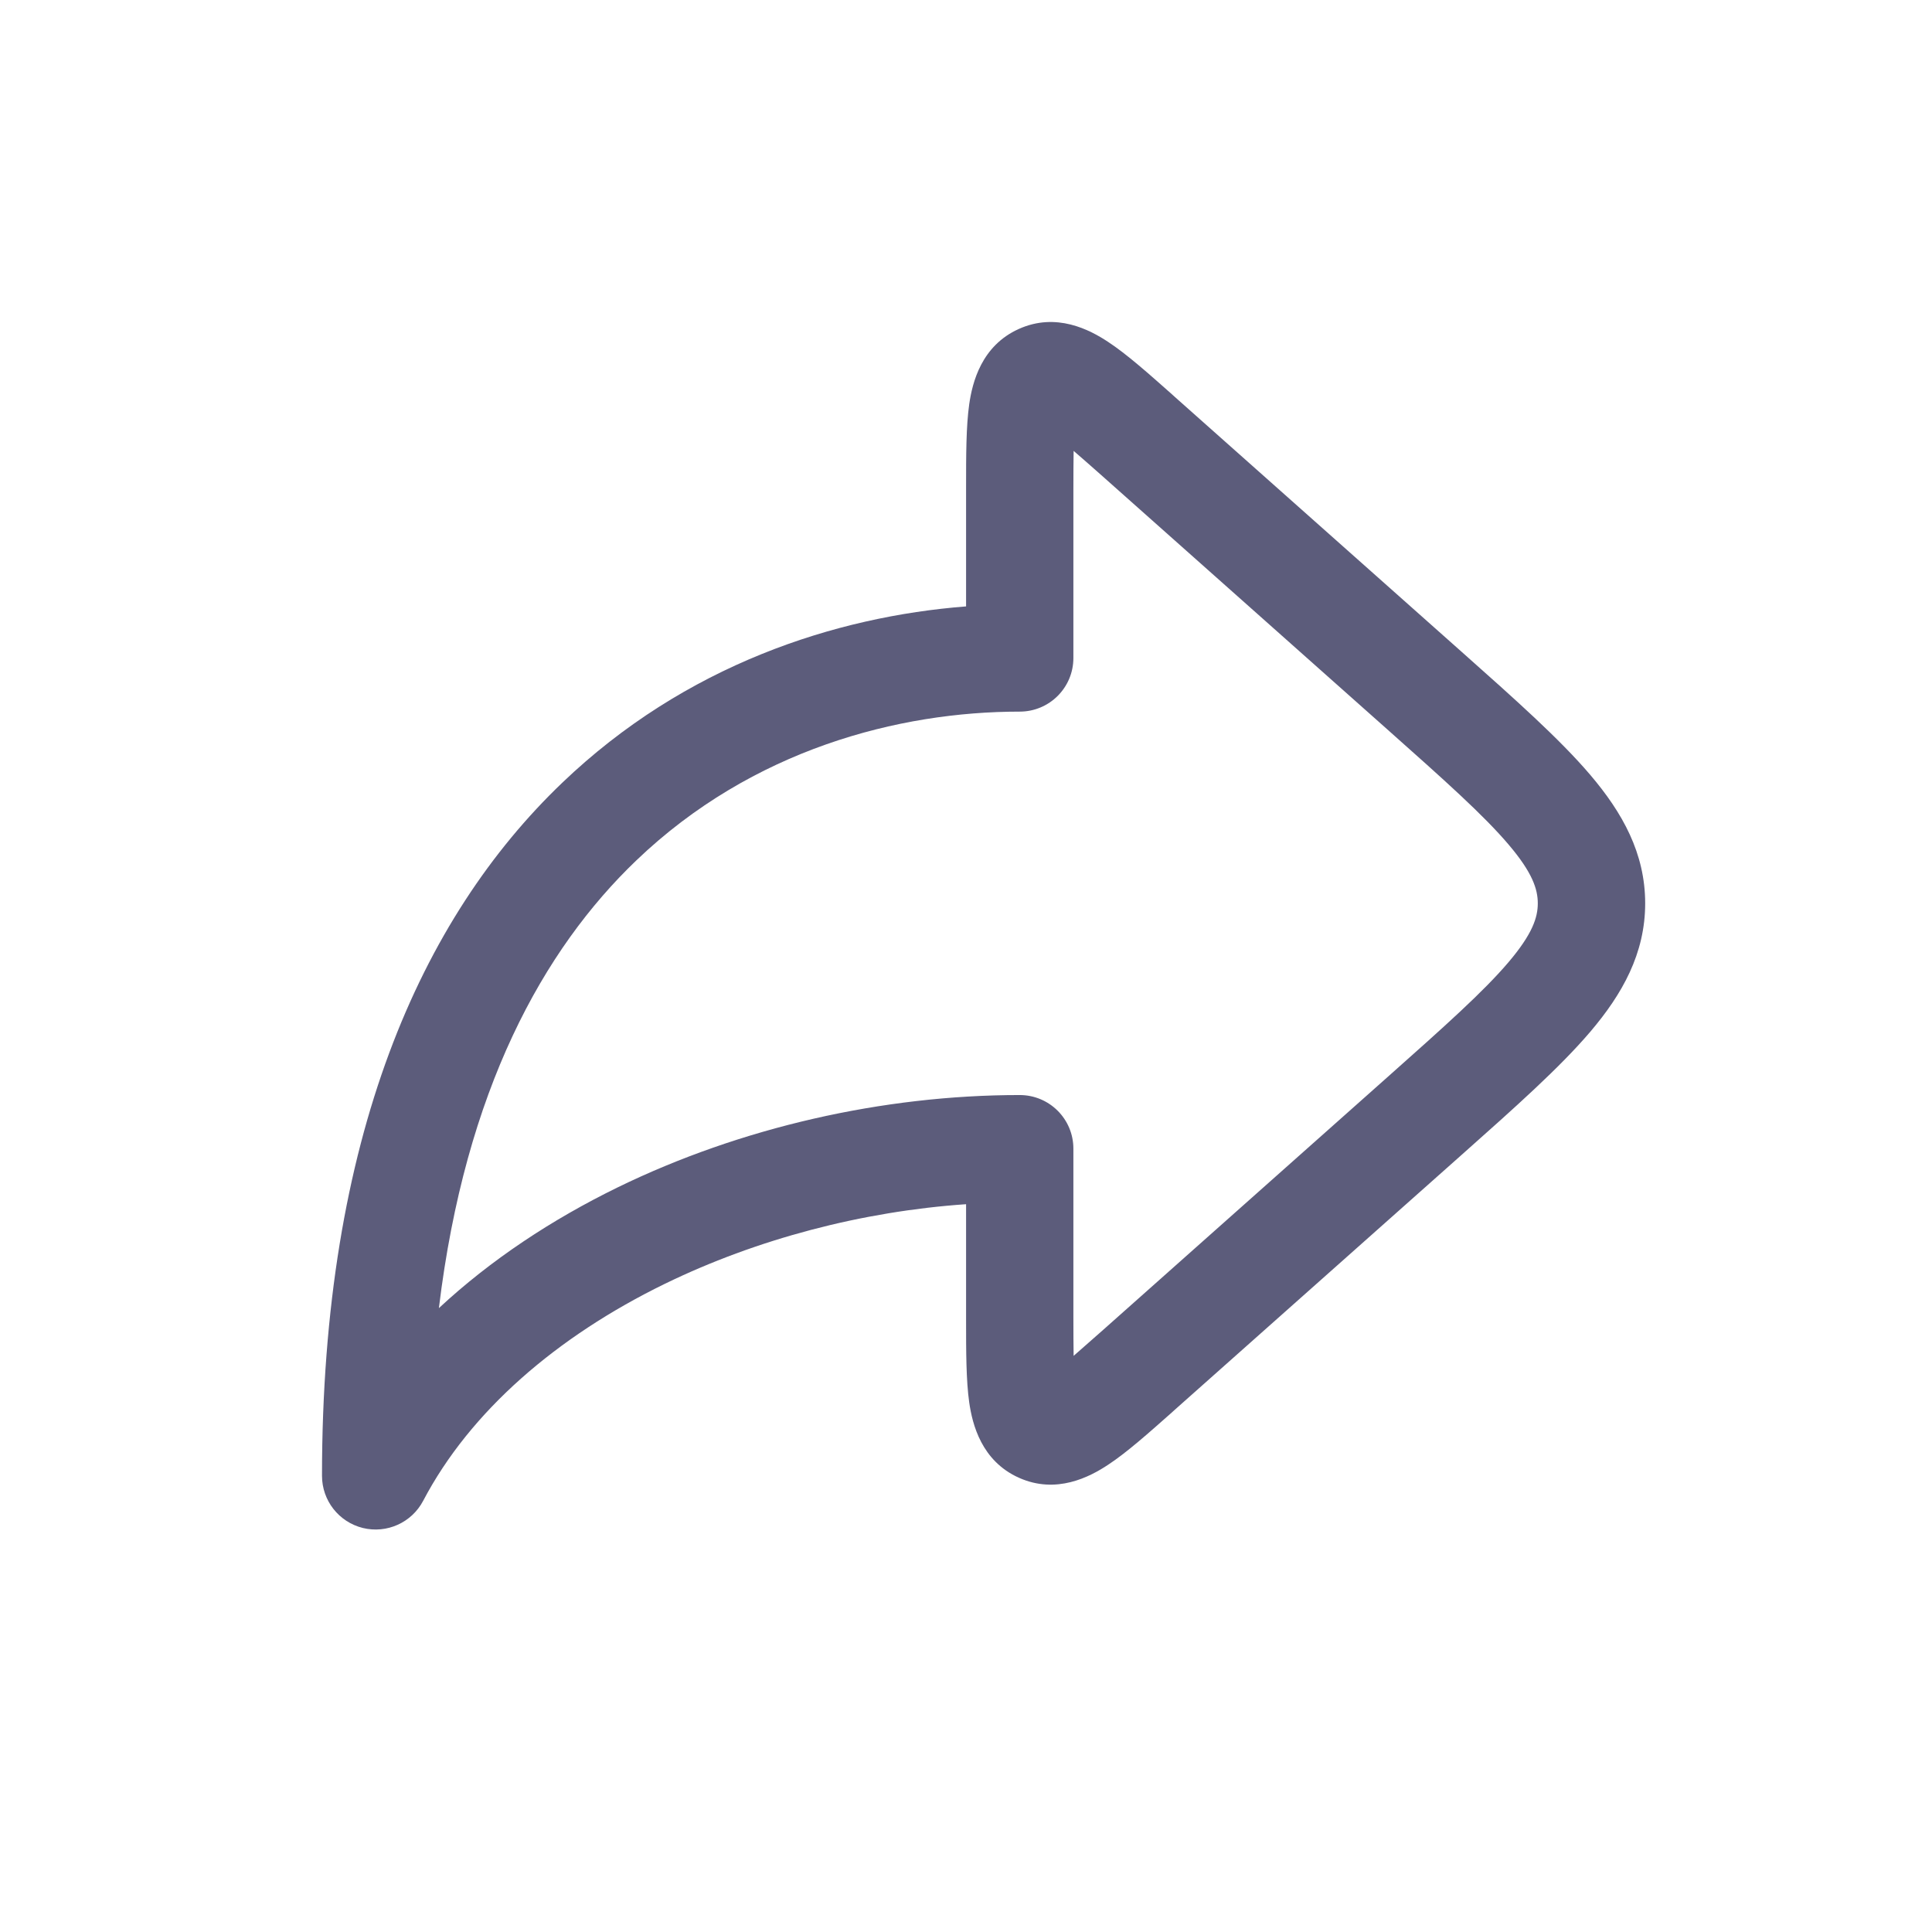
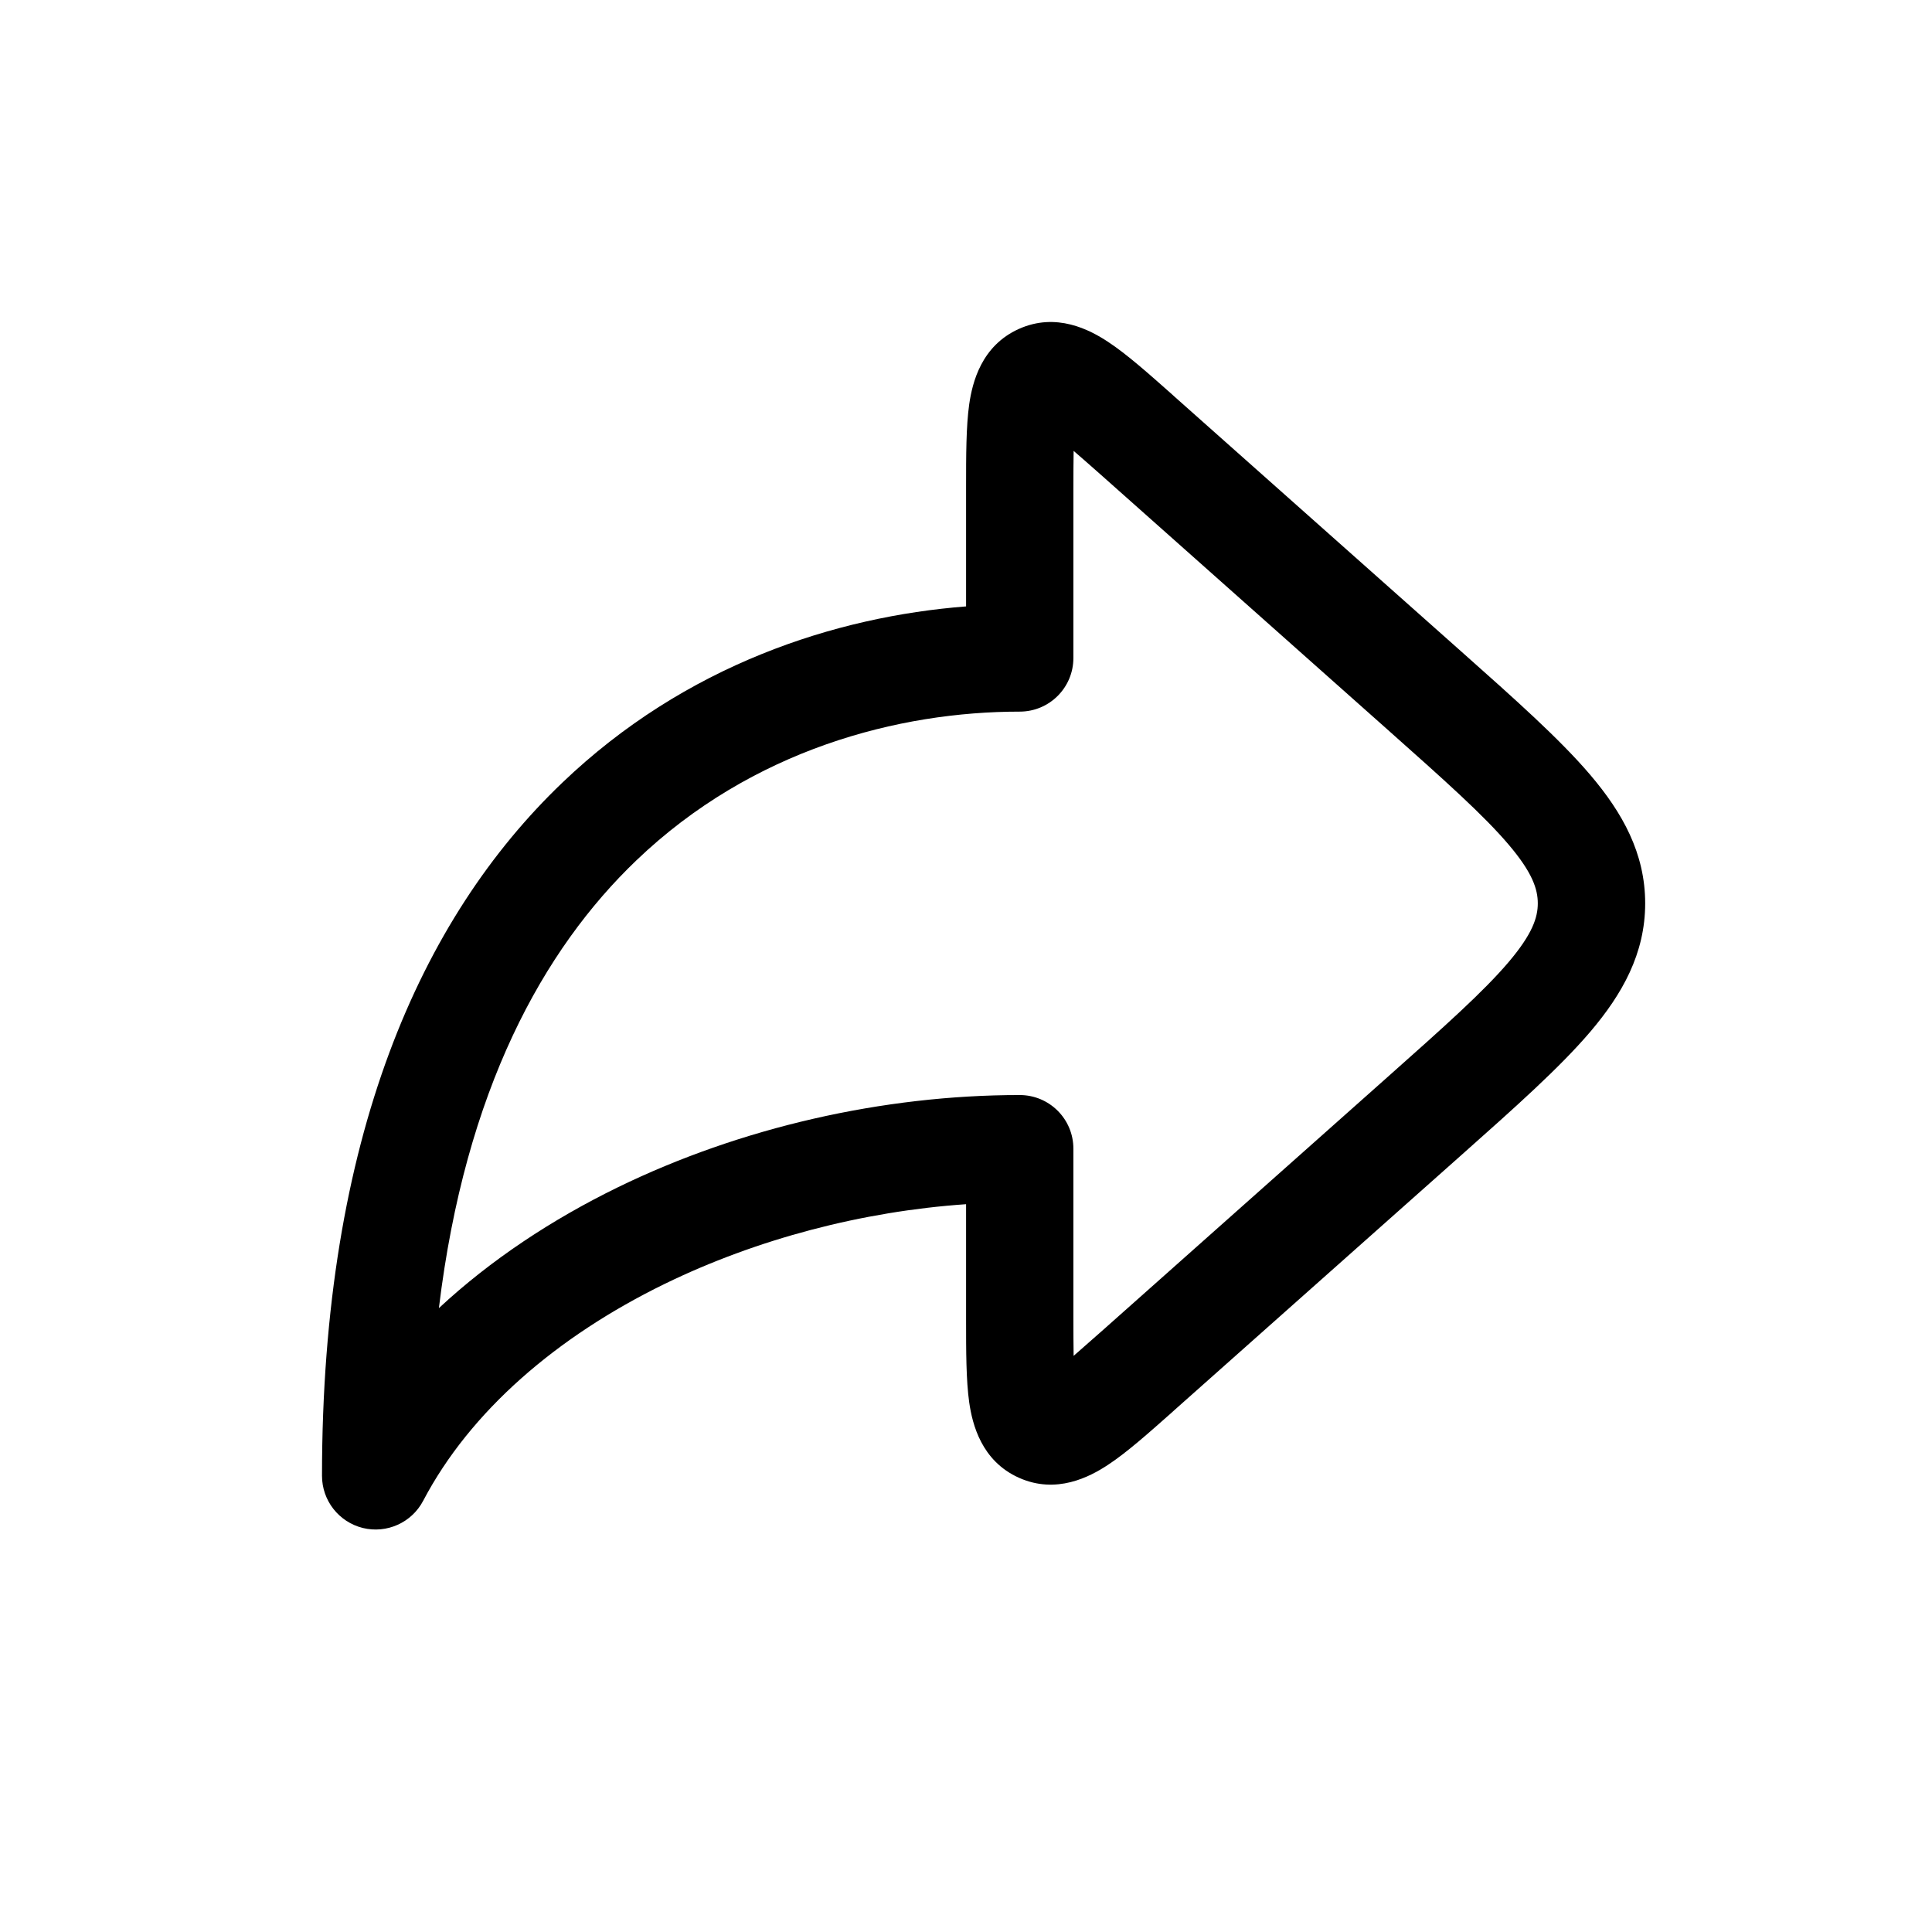
<svg xmlns="http://www.w3.org/2000/svg" width="24" height="24" viewBox="0 0 24 24" fill="none">
-   <path fill-rule="evenodd" clip-rule="evenodd" d="M14.556 4.896C14.567 4.906 14.578 4.916 14.59 4.927L18.158 8.098C18.824 8.69 19.376 9.181 19.755 9.626C20.153 10.094 20.437 10.598 20.437 11.222C20.437 11.845 20.153 12.349 19.755 12.817C19.376 13.262 18.824 13.753 18.158 14.345L14.59 17.516C14.578 17.527 14.567 17.537 14.556 17.547C14.267 17.803 13.998 18.043 13.765 18.196C13.537 18.347 13.122 18.566 12.657 18.357C12.191 18.148 12.079 17.692 12.04 17.422C12.001 17.146 12.001 16.785 12.001 16.4C12.001 16.384 12.001 16.369 12.001 16.354V14.959C10.71 15.048 9.403 15.391 8.259 15.948C6.914 16.604 5.84 17.533 5.257 18.643C5.114 18.915 4.805 19.054 4.507 18.981C4.209 18.907 4 18.64 4 18.333C4 14.136 5.228 11.404 6.984 9.724C8.514 8.259 10.38 7.659 12.001 7.533V6.089C12.001 6.074 12.001 6.059 12.001 6.043C12.001 5.657 12.001 5.297 12.04 5.021C12.079 4.751 12.191 4.295 12.657 4.086C13.122 3.877 13.537 4.096 13.765 4.247C13.998 4.4 14.267 4.64 14.556 4.896ZM13.337 5.601C13.437 5.687 13.557 5.793 13.704 5.923L17.235 9.062C17.947 9.695 18.428 10.124 18.739 10.49C19.038 10.841 19.103 11.047 19.103 11.222C19.103 11.396 19.038 11.601 18.739 11.953C18.428 12.319 17.947 12.748 17.235 13.381L13.704 16.52C13.557 16.65 13.437 16.756 13.337 16.843C13.335 16.71 13.334 16.55 13.334 16.354V14.269C13.334 13.901 13.036 13.603 12.667 13.603C10.967 13.603 9.2 14.006 7.675 14.749C6.858 15.148 6.098 15.649 5.452 16.25C5.78 13.541 6.749 11.794 7.906 10.687C9.346 9.309 11.165 8.84 12.667 8.84C13.036 8.84 13.334 8.542 13.334 8.174V6.089C13.334 5.893 13.335 5.733 13.337 5.601Z" fill="#5C5C7B" />
+   <path fill-rule="evenodd" clip-rule="evenodd" d="M14.556 4.896C14.567 4.906 14.578 4.916 14.59 4.927L18.158 8.098C18.824 8.69 19.376 9.181 19.755 9.626C20.153 10.094 20.437 10.598 20.437 11.222C20.437 11.845 20.153 12.349 19.755 12.817C19.376 13.262 18.824 13.753 18.158 14.345L14.59 17.516C14.578 17.527 14.567 17.537 14.556 17.547C14.267 17.803 13.998 18.043 13.765 18.196C13.537 18.347 13.122 18.566 12.657 18.357C12.191 18.148 12.079 17.692 12.04 17.422C12.001 17.146 12.001 16.785 12.001 16.4C12.001 16.384 12.001 16.369 12.001 16.354V14.959C10.71 15.048 9.403 15.391 8.259 15.948C6.914 16.604 5.84 17.533 5.257 18.643C5.114 18.915 4.805 19.054 4.507 18.981C4.209 18.907 4 18.64 4 18.333C4 14.136 5.228 11.404 6.984 9.724C8.514 8.259 10.38 7.659 12.001 7.533V6.089C12.001 6.074 12.001 6.059 12.001 6.043C12.001 5.657 12.001 5.297 12.04 5.021C12.079 4.751 12.191 4.295 12.657 4.086C13.122 3.877 13.537 4.096 13.765 4.247C13.998 4.4 14.267 4.64 14.556 4.896ZM13.337 5.601C13.437 5.687 13.557 5.793 13.704 5.923L17.235 9.062C17.947 9.695 18.428 10.124 18.739 10.49C19.038 10.841 19.103 11.047 19.103 11.222C19.103 11.396 19.038 11.601 18.739 11.953C18.428 12.319 17.947 12.748 17.235 13.381L13.704 16.52C13.557 16.65 13.437 16.756 13.337 16.843C13.335 16.71 13.334 16.55 13.334 16.354V14.269C13.334 13.901 13.036 13.603 12.667 13.603C10.967 13.603 9.2 14.006 7.675 14.749C6.858 15.148 6.098 15.649 5.452 16.25C5.78 13.541 6.749 11.794 7.906 10.687C9.346 9.309 11.165 8.84 12.667 8.84C13.036 8.84 13.334 8.542 13.334 8.174V6.089C13.334 5.893 13.335 5.733 13.337 5.601Z" fill="#000" />
</svg>
